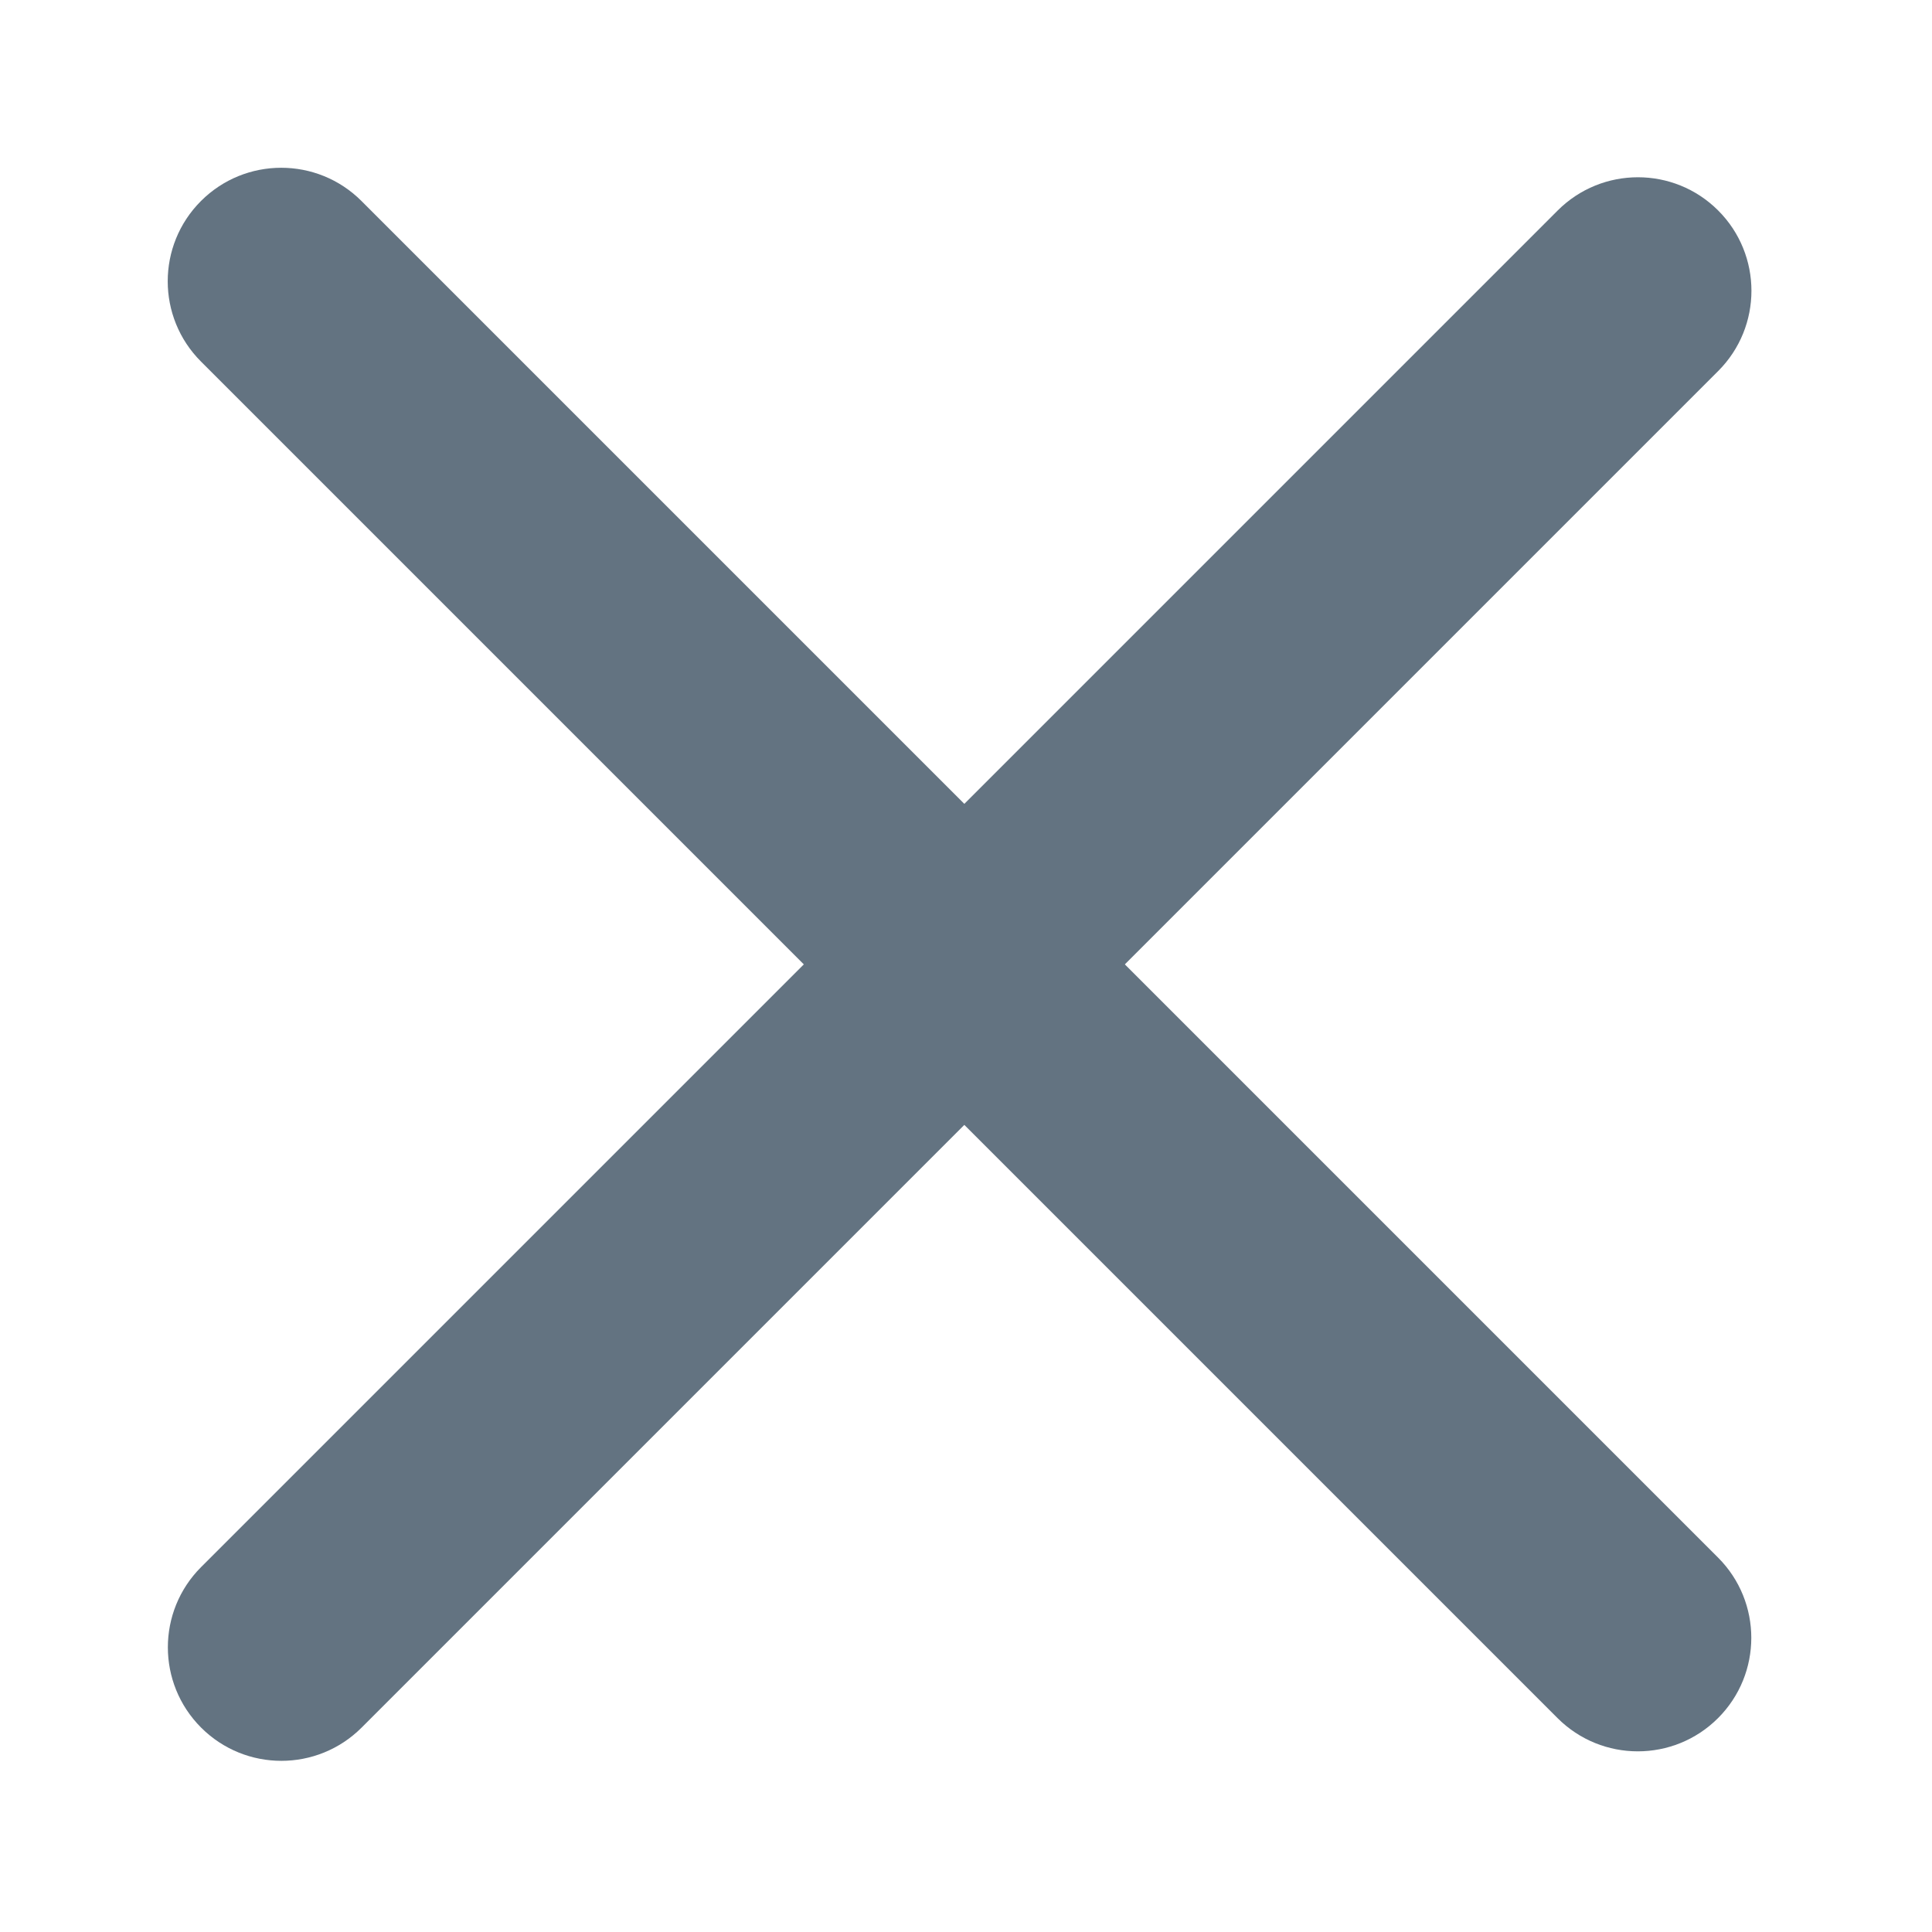
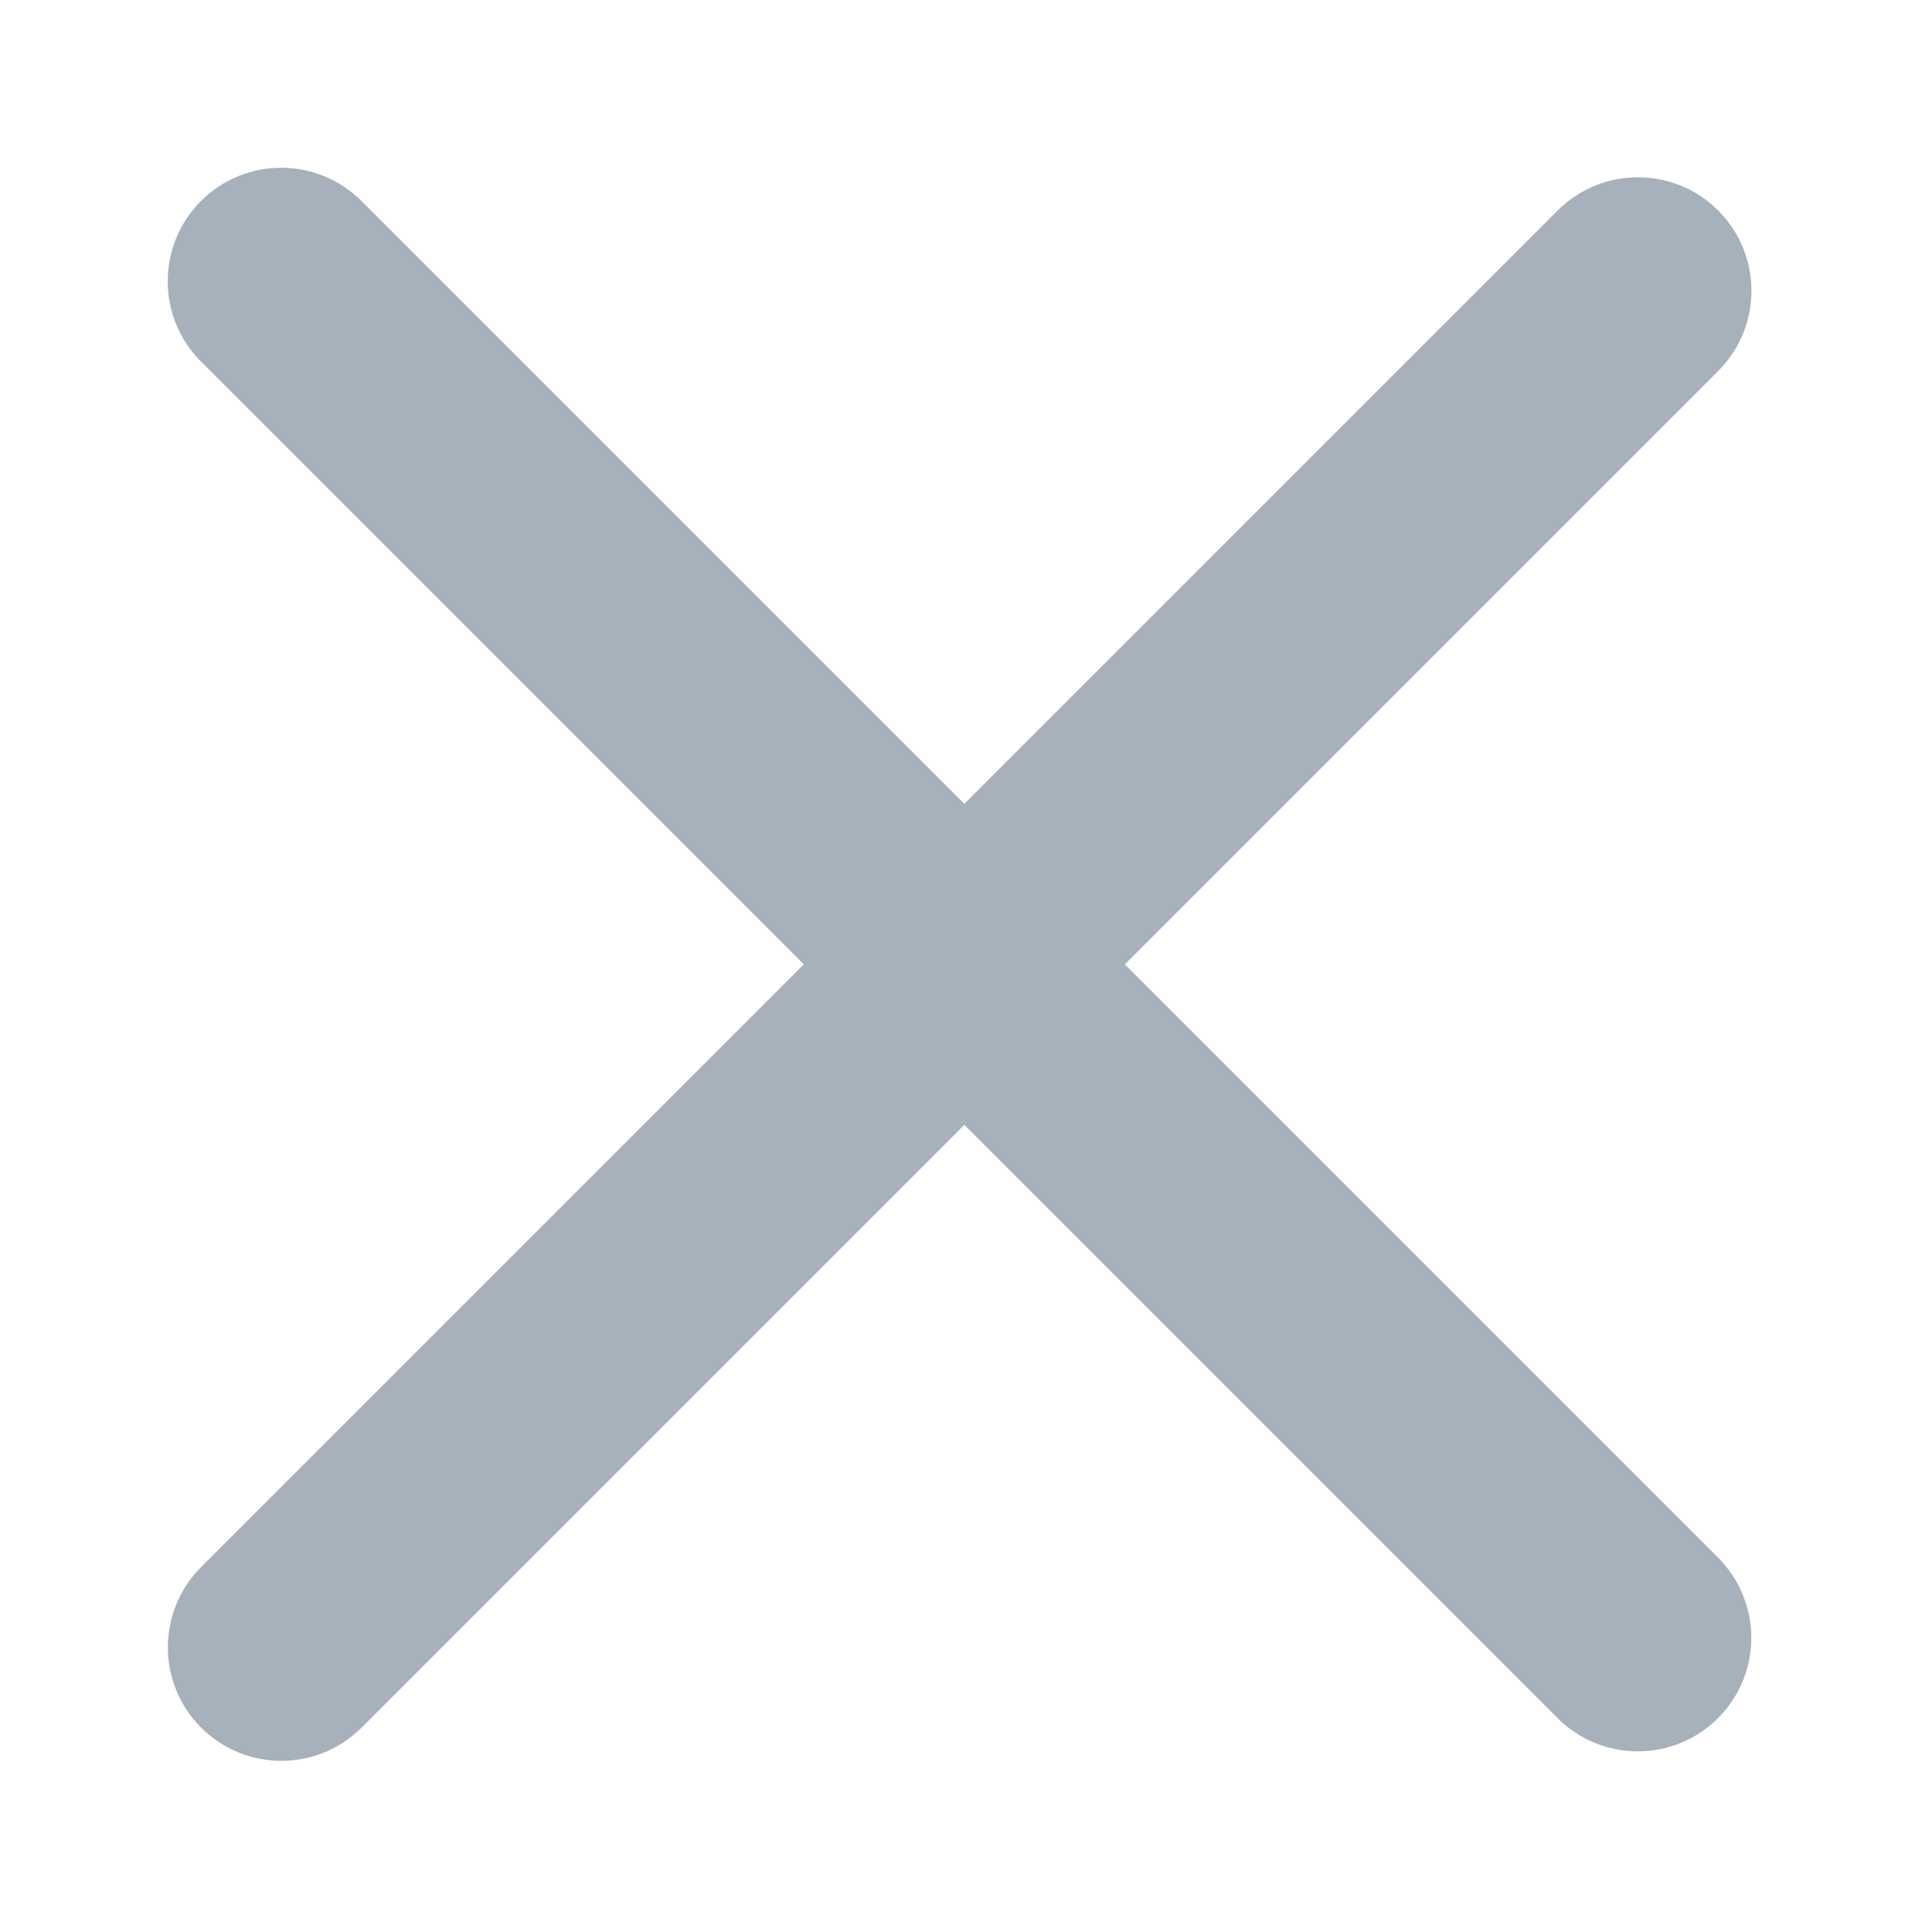
- <svg xmlns="http://www.w3.org/2000/svg" id="close_off" width="16" height="16" viewBox="0 0 16 16">
-   <rect id="boundary" width="16" height="16" fill="#ff9600" opacity="0" />
-   <g id="iCon_close" transform="translate(1 1)">
-     <rect id="사각형_4710" data-name="사각형 4710" width="17.768" height="1.88" rx="0.94" transform="translate(1.329 0) rotate(45)" fill="#637381" />
-     <rect id="사각형_4711" data-name="사각형 4711" width="17.768" height="1.88" rx="0.94" transform="translate(13.894 1.408) rotate(135)" fill="#637381" />
+ <svg xmlns="http://www.w3.org/2000/svg" width="16" height="16" viewBox="0 0 16 16">
+   <rect width="16" height="16" fill="#ff9600" opacity="0" />
+   <g transform="translate(1 1)">
+     <rect width="17.768" height="1.88" rx="0.94" transform="translate(1.329) rotate(45)" fill="#a7b1bb" />
+     <rect width="17.768" height="1.88" rx="0.94" transform="translate(13.894 1.408) rotate(135)" fill="#a7b1bb" />
  </g>
</svg>
